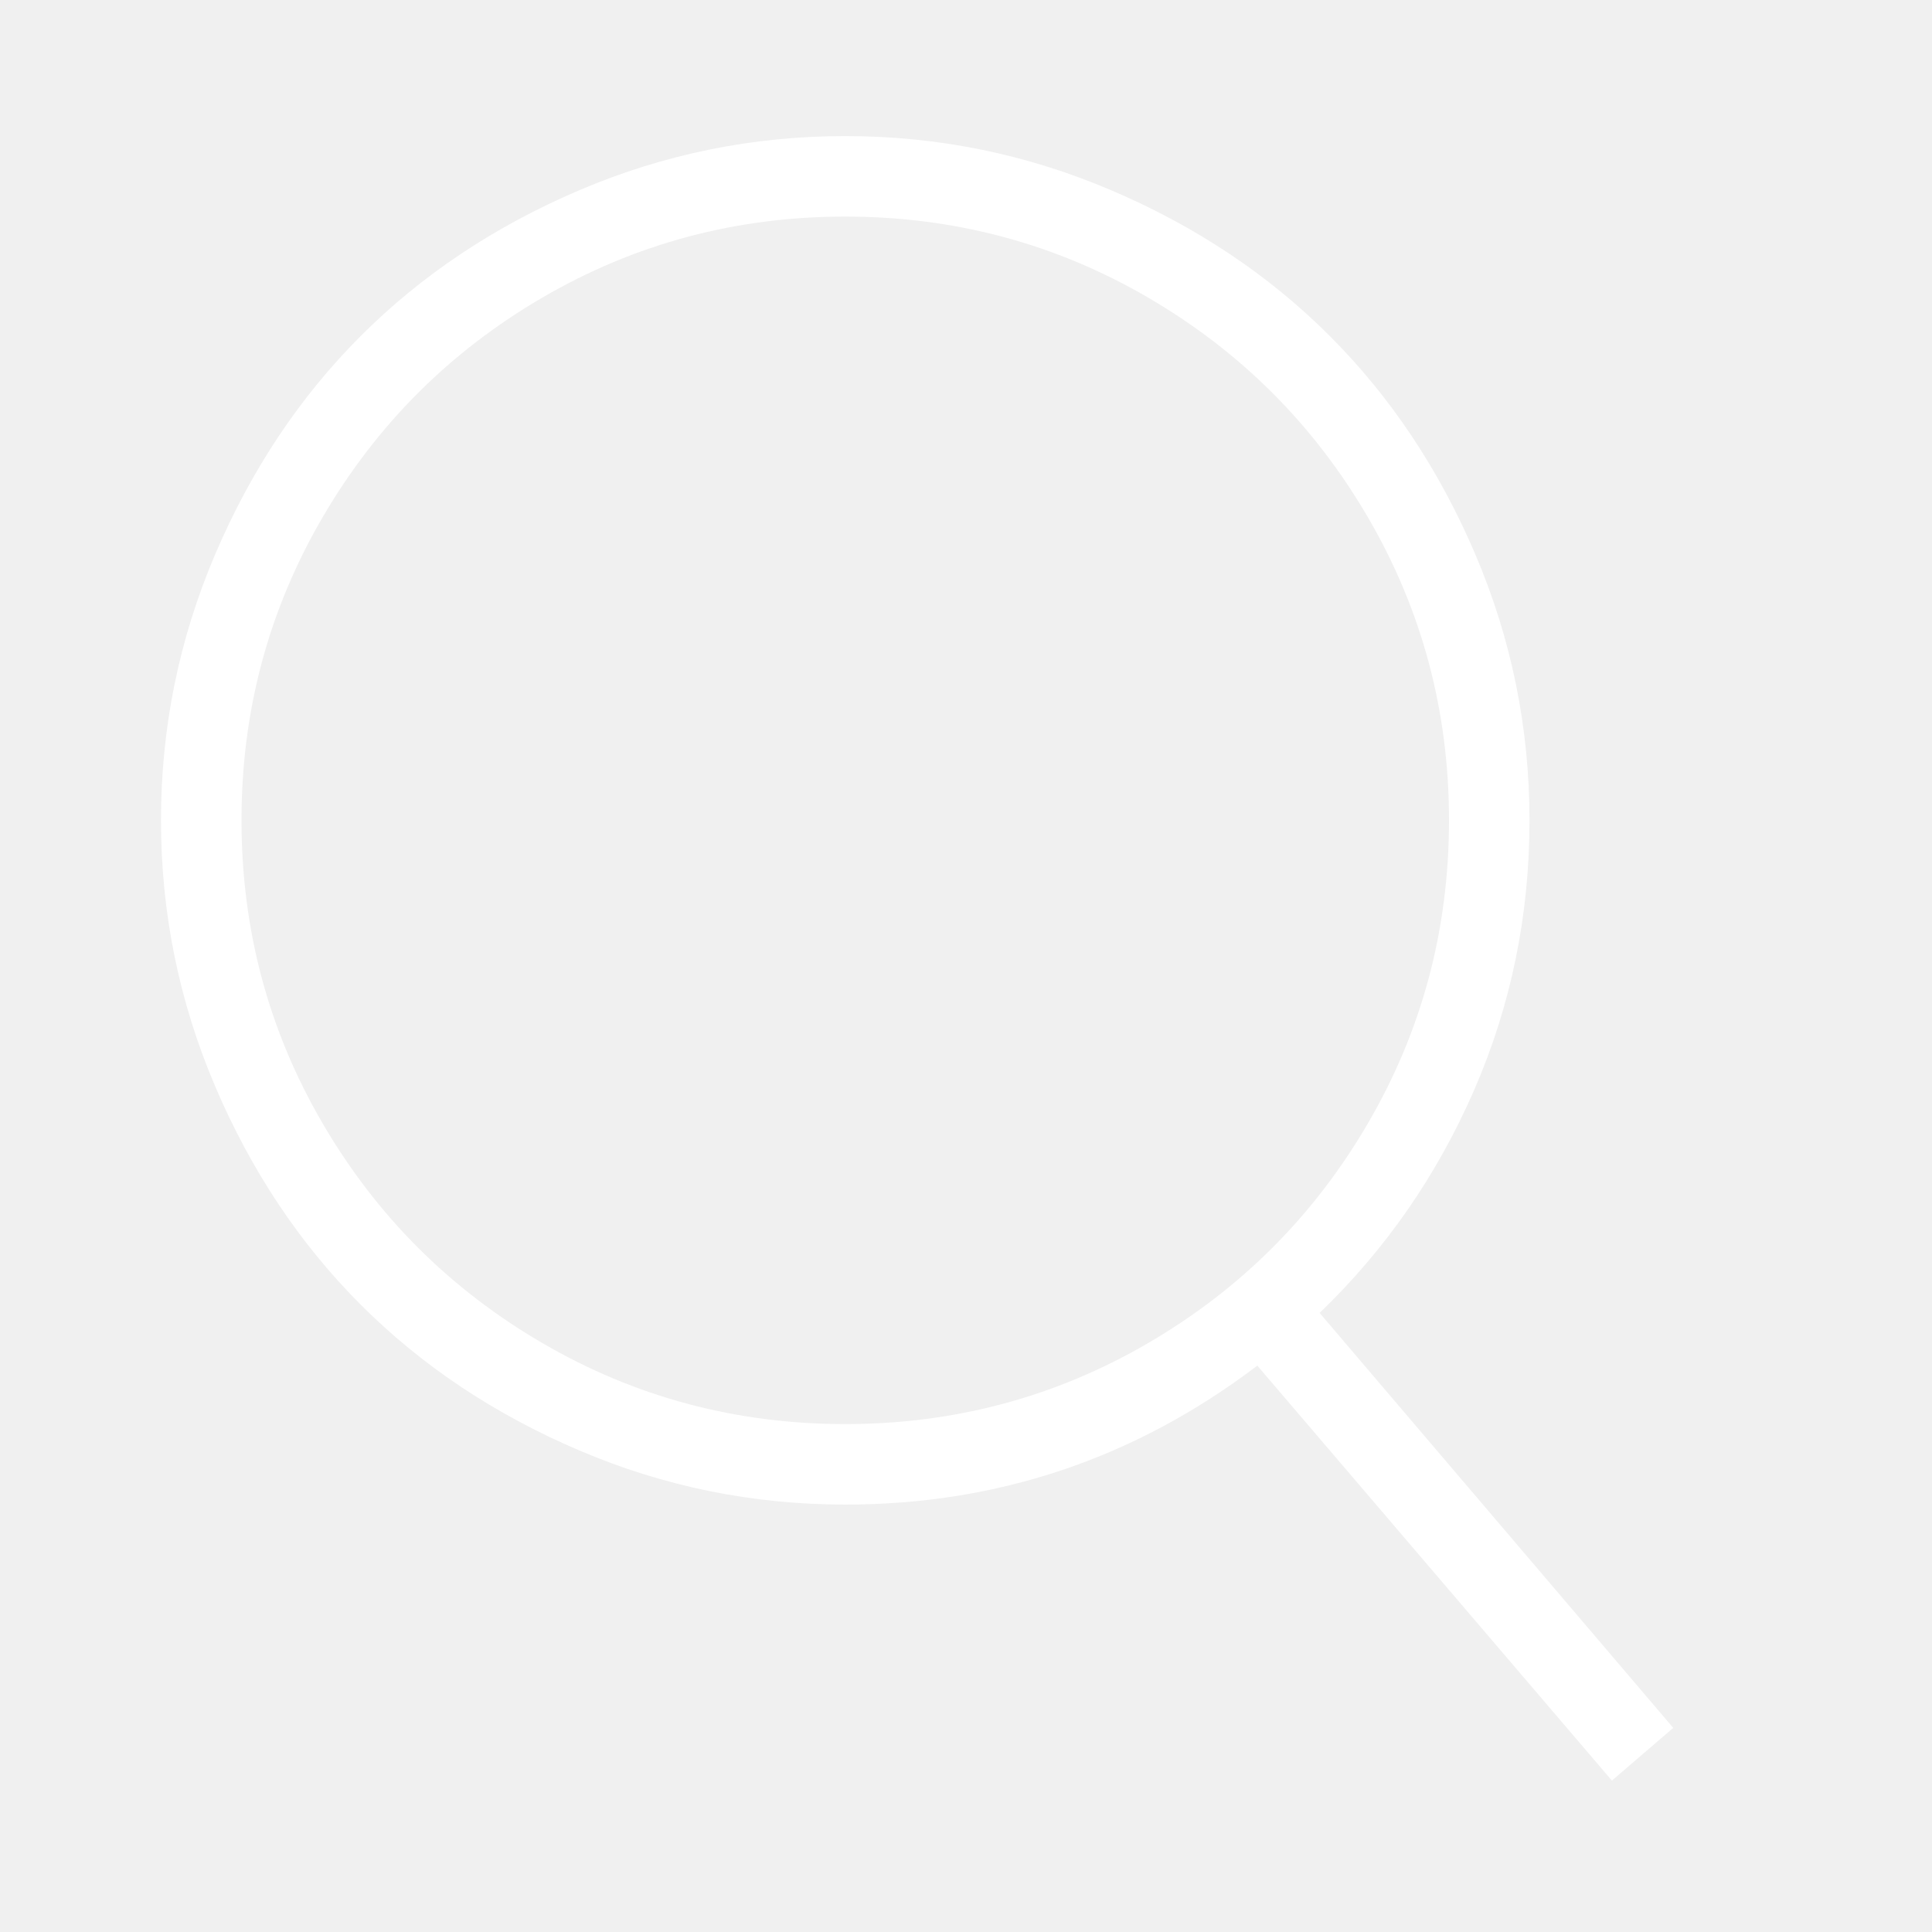
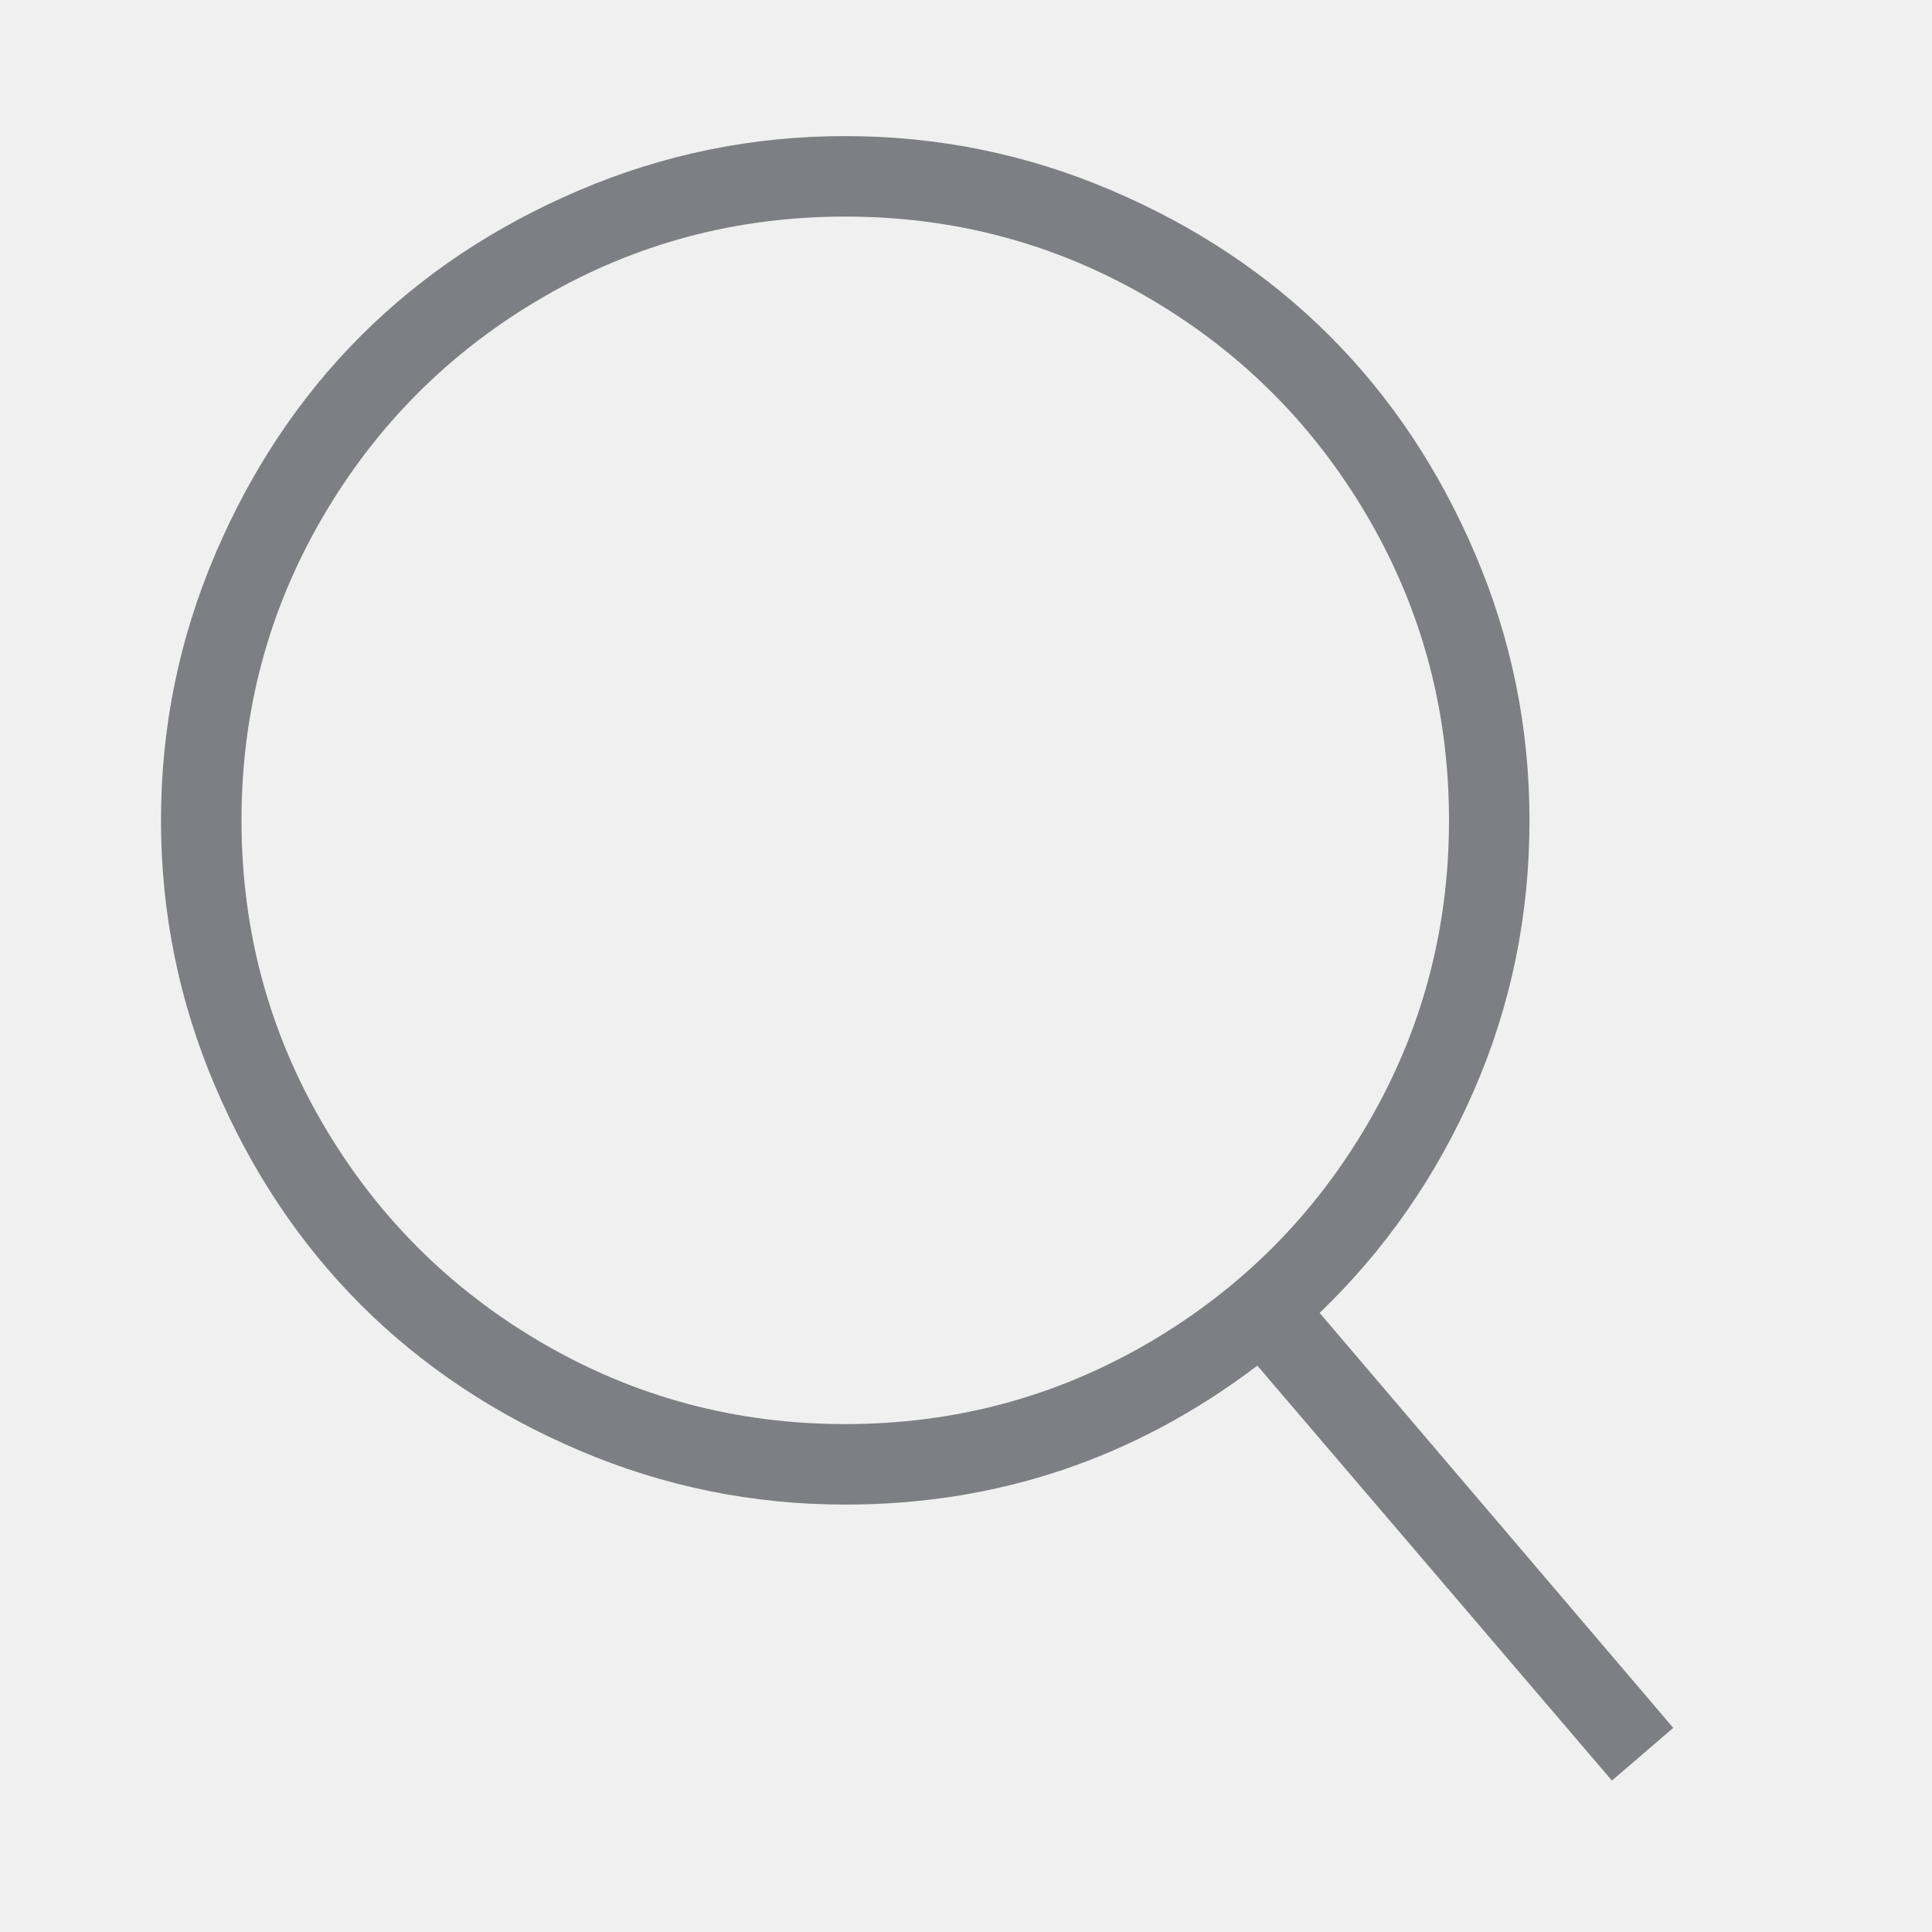
<svg xmlns="http://www.w3.org/2000/svg" viewBox="0 0 512 512">
-   <path d="M349.714 347.937l93.714 109.969-16.254 13.969-93.969-109.969q-48.508 36.825-109.207 36.825-36.826 0-70.476-14.349t-57.905-38.603-38.603-57.905-14.349-70.476 14.349-70.476 38.603-57.905 57.905-38.603 70.476-14.349 70.476 14.349 57.905 38.603 38.603 57.905 14.349 70.476q0 37.841-14.73 71.619t-40.889 58.921zM224 377.397q43.428 0 80.254-21.461t58.286-58.286 21.461-80.254-21.461-80.254-58.286-58.285-80.254-21.46-80.254 21.46-58.285 58.285-21.46 80.254 21.46 80.254 58.285 58.286 80.254 21.461z" fill="#ffffff" fill-rule="evenodd" />
+   <path d="M349.714 347.937l93.714 109.969-16.254 13.969-93.969-109.969q-48.508 36.825-109.207 36.825-36.826 0-70.476-14.349t-57.905-38.603-38.603-57.905-14.349-70.476 14.349-70.476 38.603-57.905 57.905-38.603 70.476-14.349 70.476 14.349 57.905 38.603 38.603 57.905 14.349 70.476q0 37.841-14.73 71.619t-40.889 58.921zM224 377.397q43.428 0 80.254-21.461t58.286-58.286 21.461-80.254-21.461-80.254-58.286-58.285-80.254-21.46-80.254 21.46-58.285 58.285-21.46 80.254 21.46 80.254 58.285 58.286 80.254 21.461z" fill="#7D7F84" fill-rule="evenodd" />
</svg>
